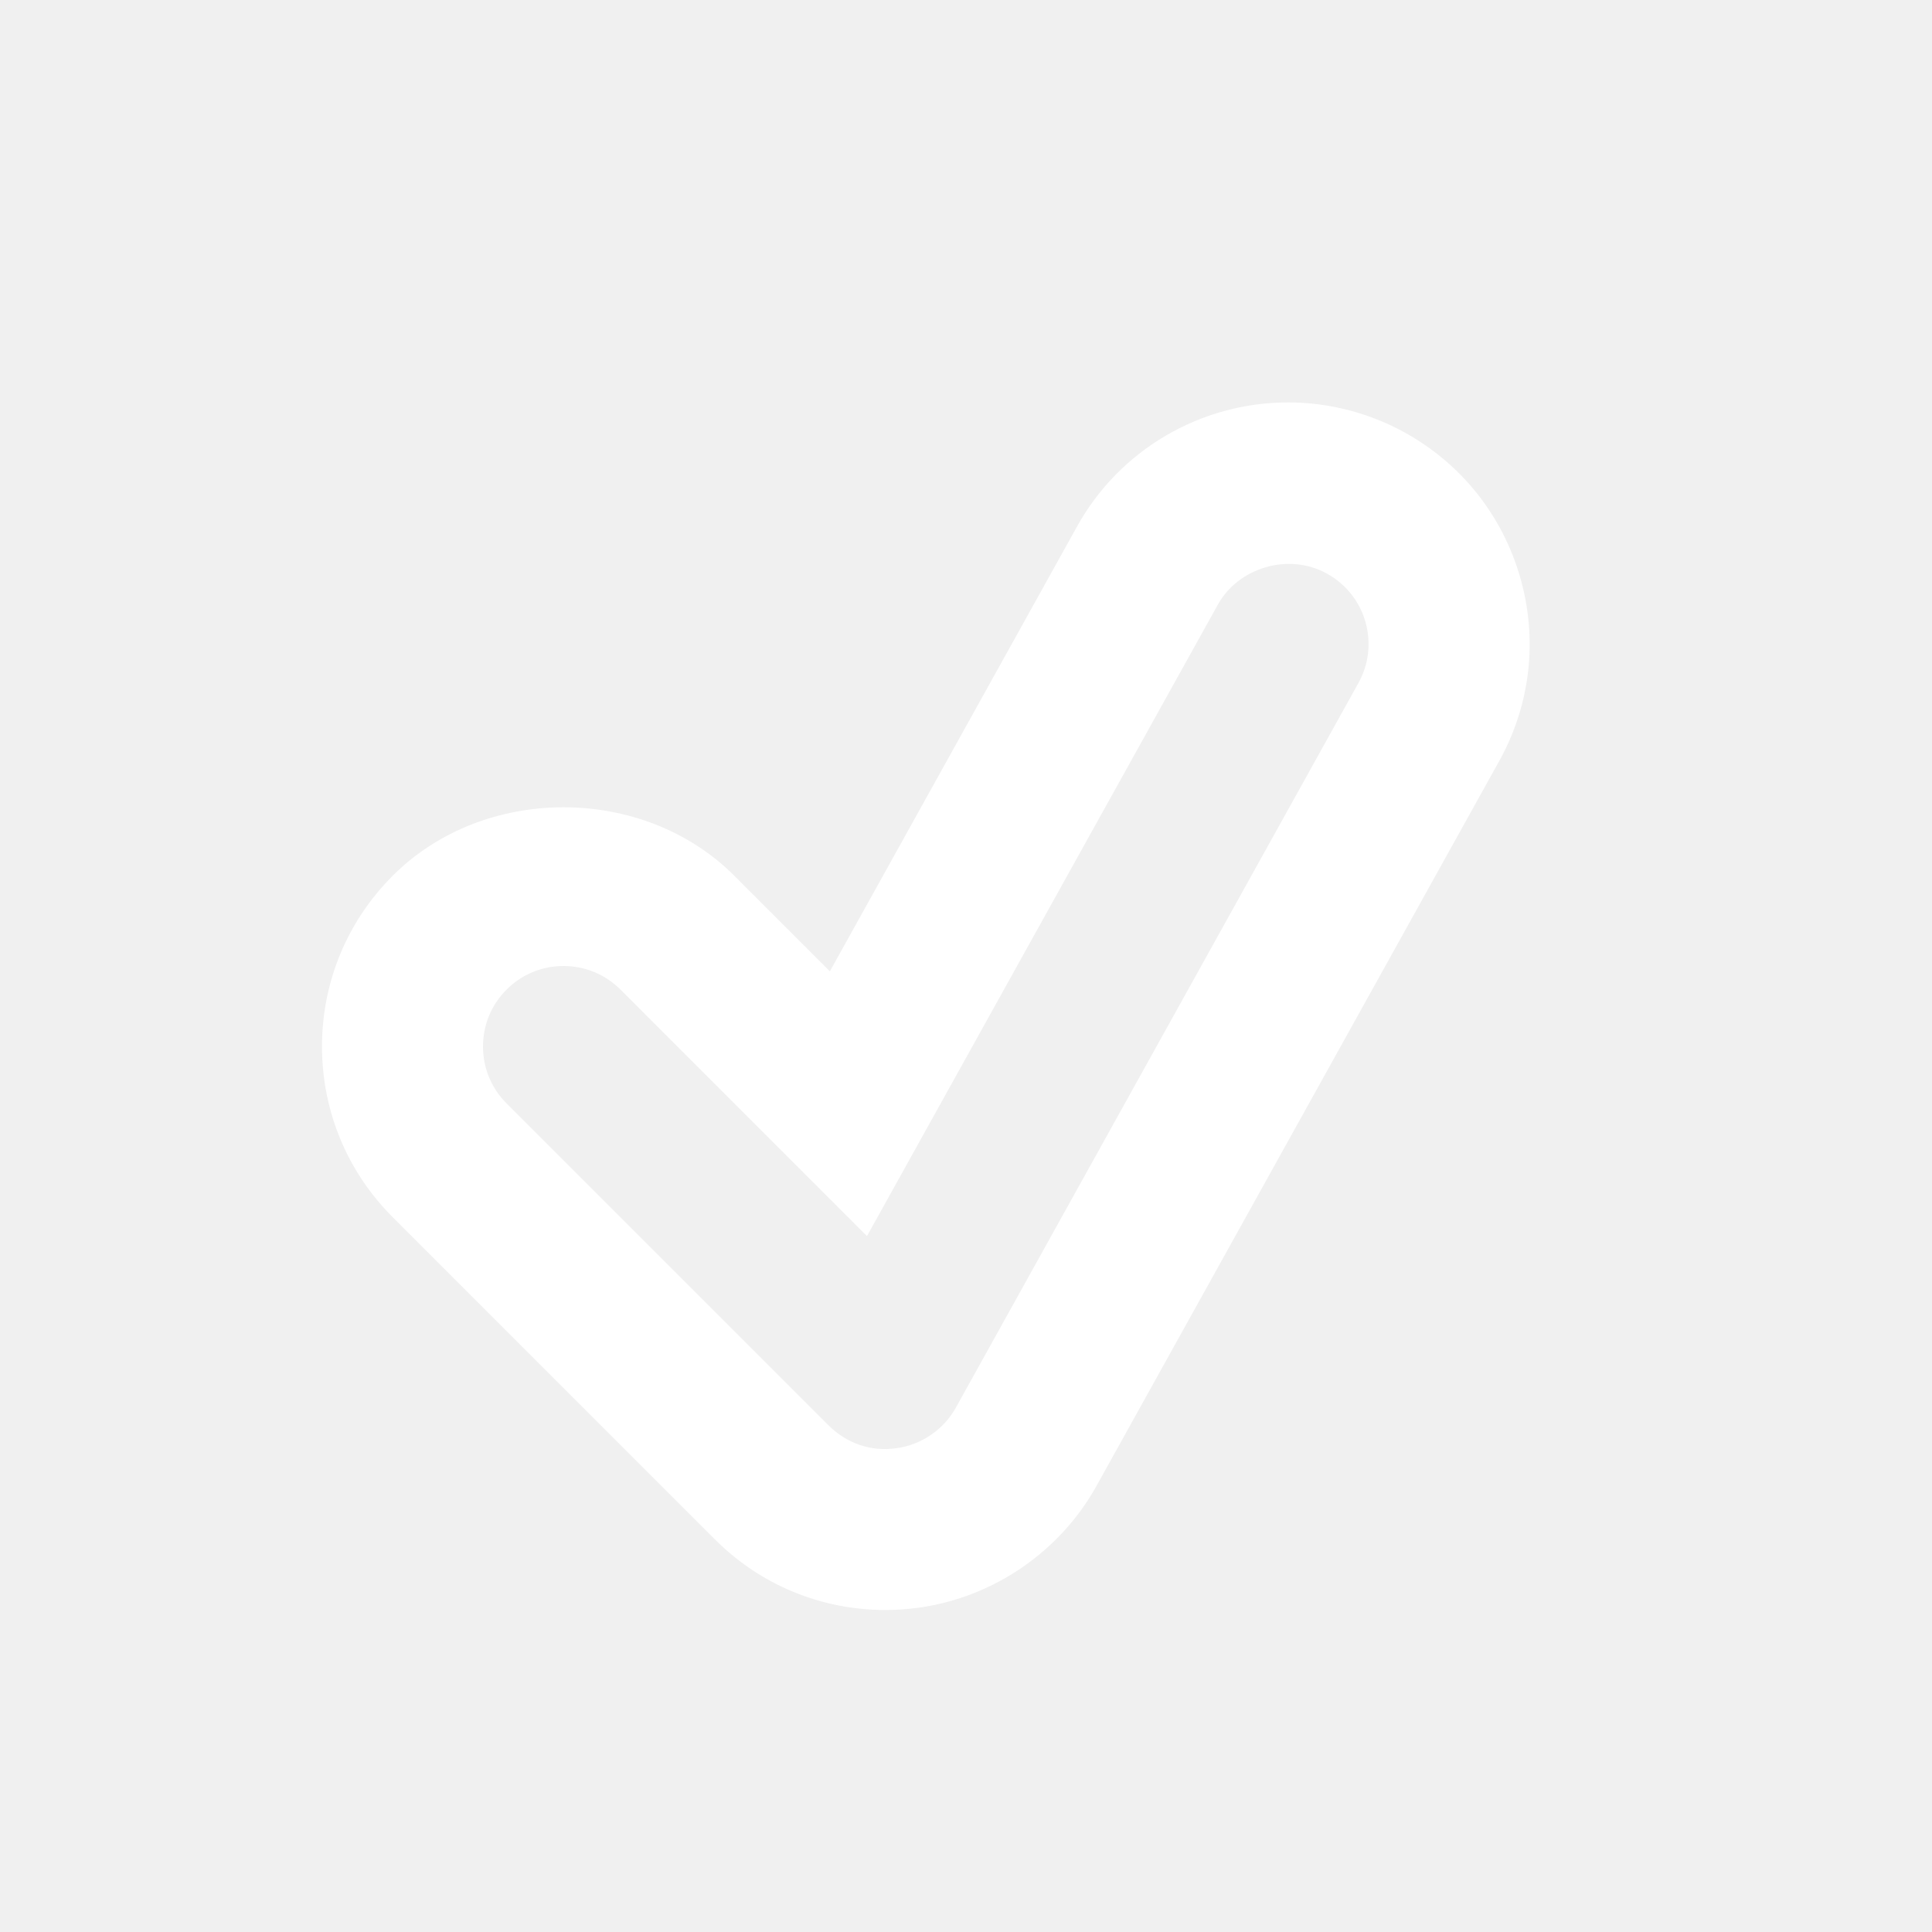
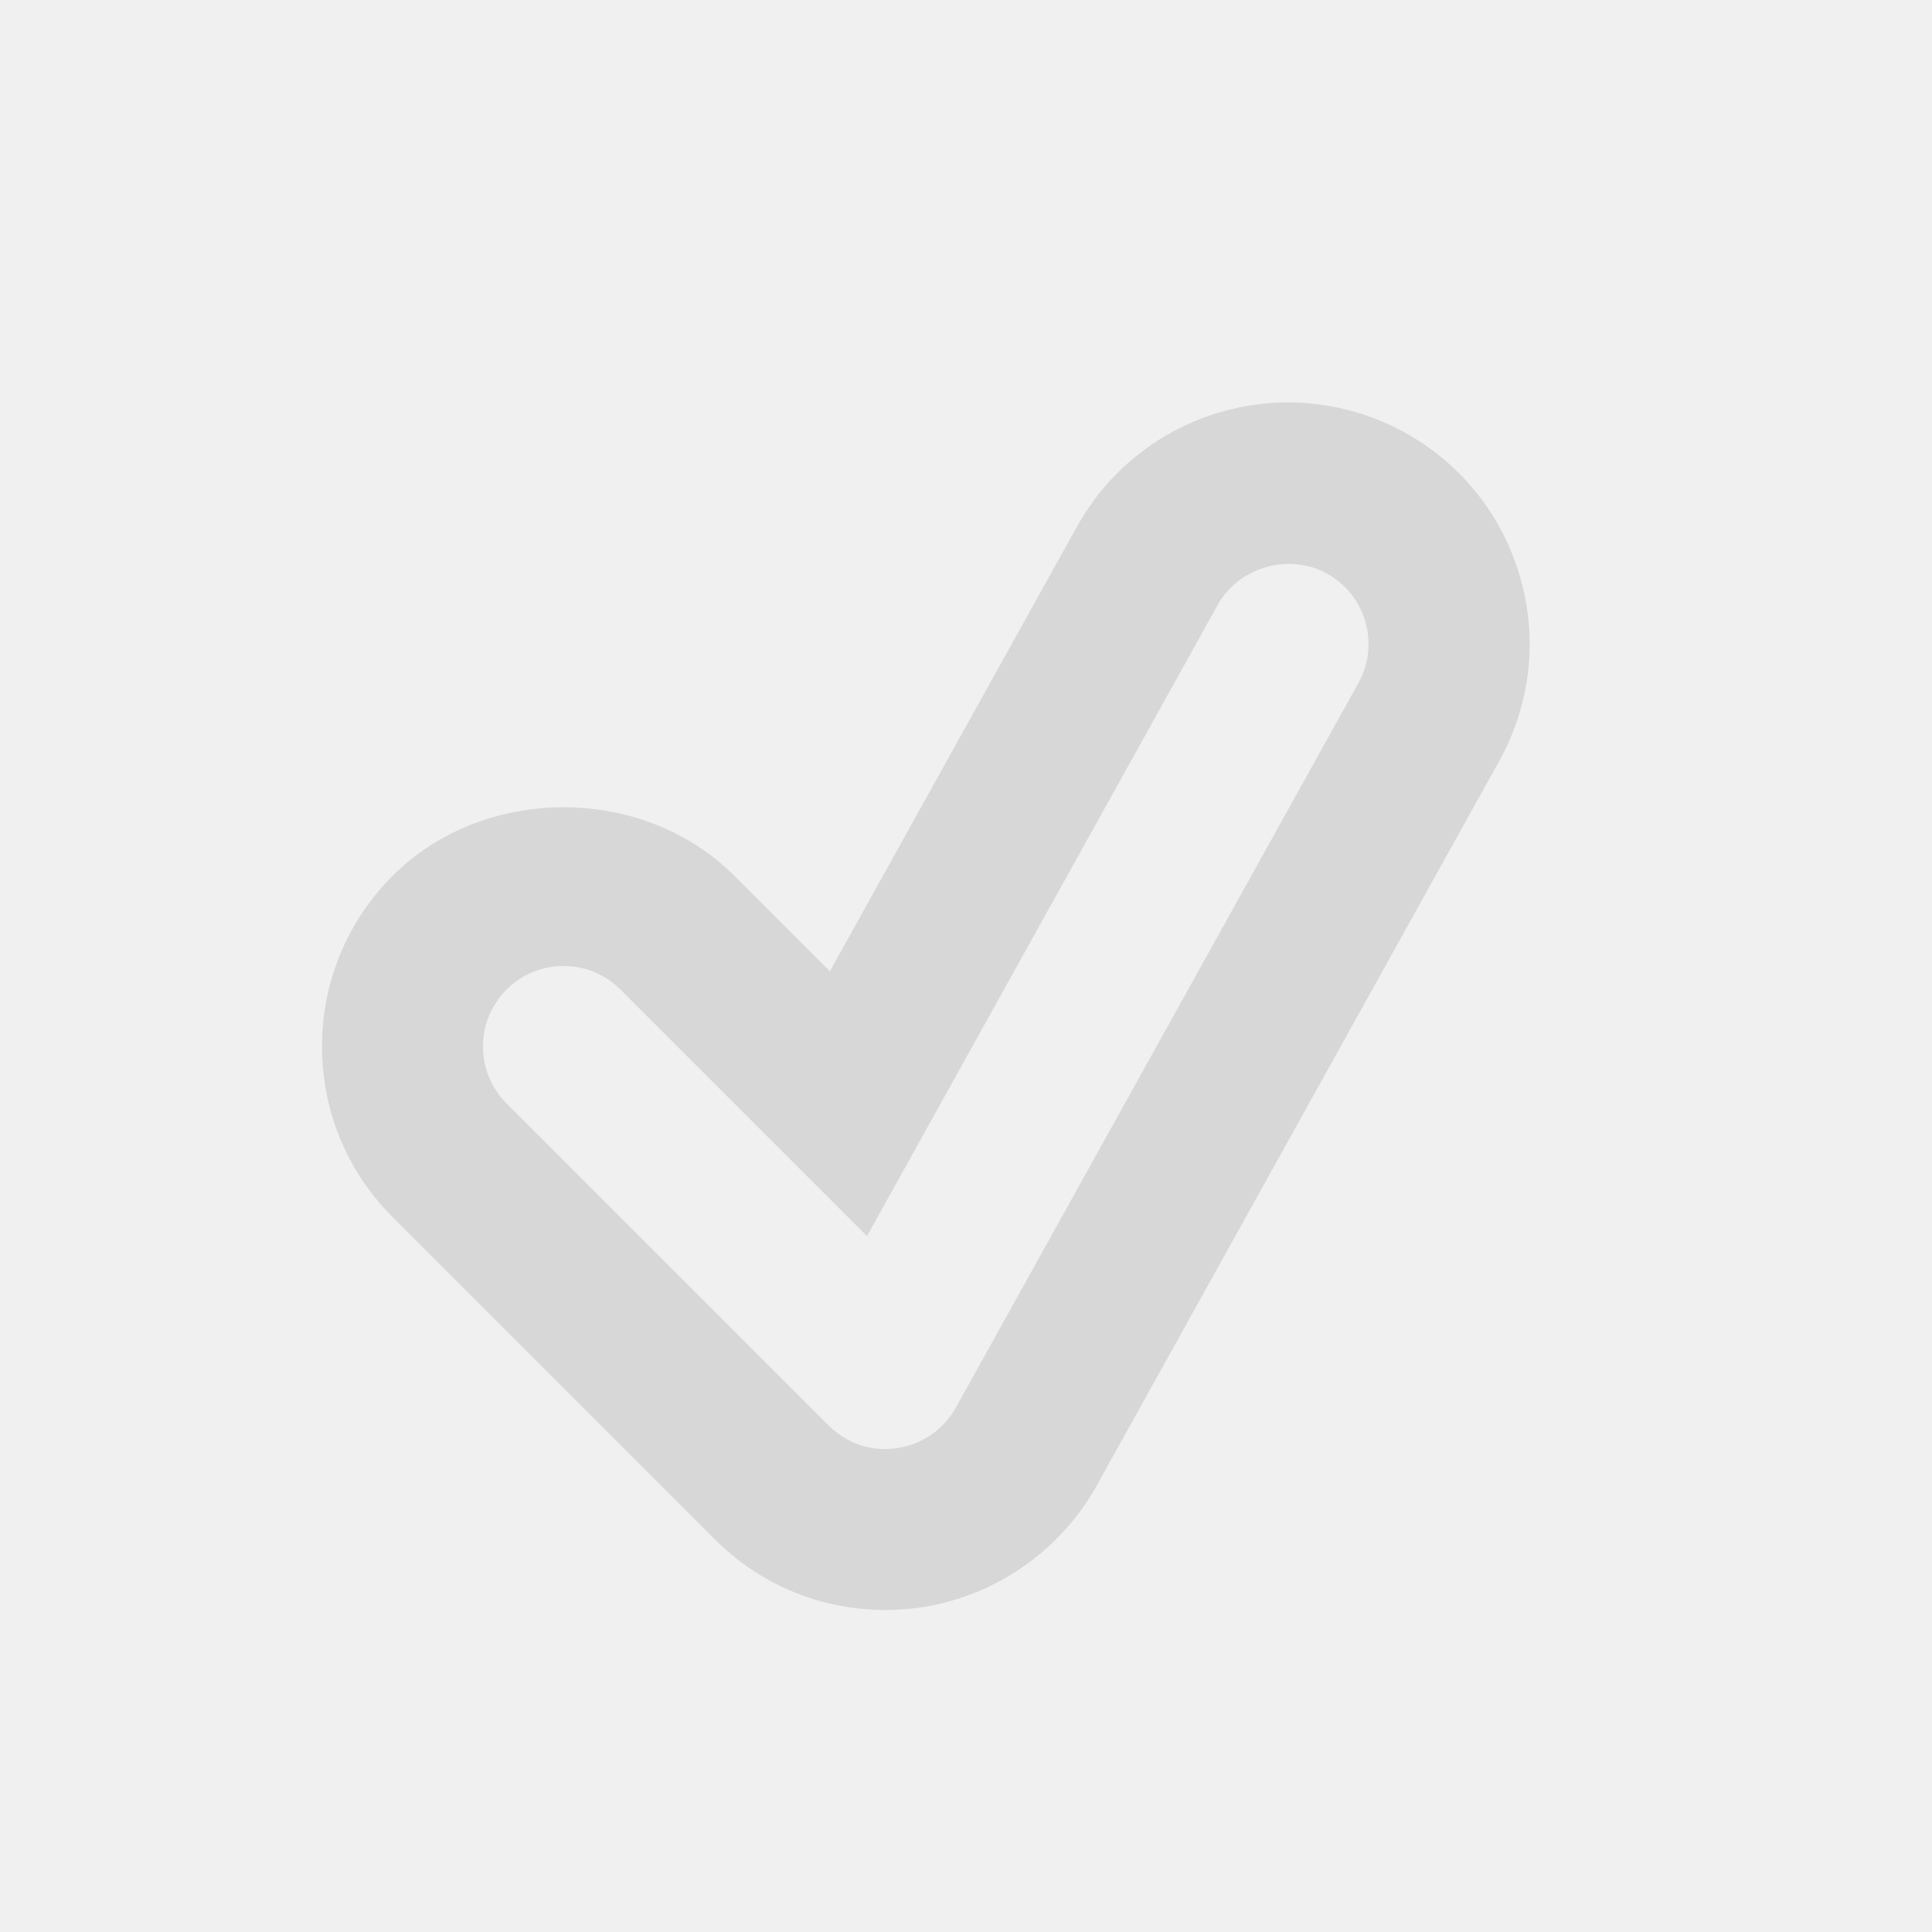
<svg xmlns="http://www.w3.org/2000/svg" baseProfile="tiny" height="24px" id="Layer_1" version="1.2" viewBox="0 0 24 24" width="24px" xml:space="preserve">
  <g>
    <g>
-       <path fill="white" d="M11,20c-0.801,0-1.555-0.312-2.121-0.879l-4-4C4.312,14.555,4,13.801,4,13s0.312-1.555,0.879-2.122    c1.133-1.133,3.109-1.133,4.242,0l1.188,1.188l3.069-5.523c0.526-0.952,1.533-1.544,2.624-1.544c0.507,0,1.012,0.131,1.456,0.378    c0.7,0.39,1.206,1.028,1.427,1.798c0.221,0.771,0.127,1.581-0.263,2.282l-5,9c-0.454,0.818-1.279,1.384-2.206,1.514    C11.277,19.99,11.139,20,11,20z M7,12c-0.268,0-0.518,0.104-0.707,0.293S6,12.732,6,13s0.104,0.518,0.293,0.707l4,4    c0.223,0.221,0.523,0.33,0.844,0.283c0.312-0.043,0.586-0.232,0.737-0.504l5-9c0.13-0.233,0.161-0.503,0.088-0.76    c-0.073-0.257-0.243-0.47-0.478-0.6c-0.473-0.264-1.101-0.078-1.357,0.388l-4.357,7.841l-3.062-3.062C7.518,12.104,7.268,12,7,12z    " />
+       <path fill="#D7D7D7" d="M11,20c-0.801,0-1.555-0.312-2.121-0.879l-4-4C4.312,14.555,4,13.801,4,13s0.312-1.555,0.879-2.122    c1.133-1.133,3.109-1.133,4.242,0l1.188,1.188l3.069-5.523c0.526-0.952,1.533-1.544,2.624-1.544c0.507,0,1.012,0.131,1.456,0.378    c0.7,0.39,1.206,1.028,1.427,1.798c0.221,0.771,0.127,1.581-0.263,2.282l-5,9c-0.454,0.818-1.279,1.384-2.206,1.514    C11.277,19.99,11.139,20,11,20z M7,12c-0.268,0-0.518,0.104-0.707,0.293S6,12.732,6,13s0.104,0.518,0.293,0.707l4,4    c0.223,0.221,0.523,0.33,0.844,0.283c0.312-0.043,0.586-0.232,0.737-0.504l5-9c0.13-0.233,0.161-0.503,0.088-0.76    c-0.073-0.257-0.243-0.47-0.478-0.6c-0.473-0.264-1.101-0.078-1.357,0.388l-4.357,7.841l-3.062-3.062C7.518,12.104,7.268,12,7,12z    " />
    </g>
  </g>
</svg>
